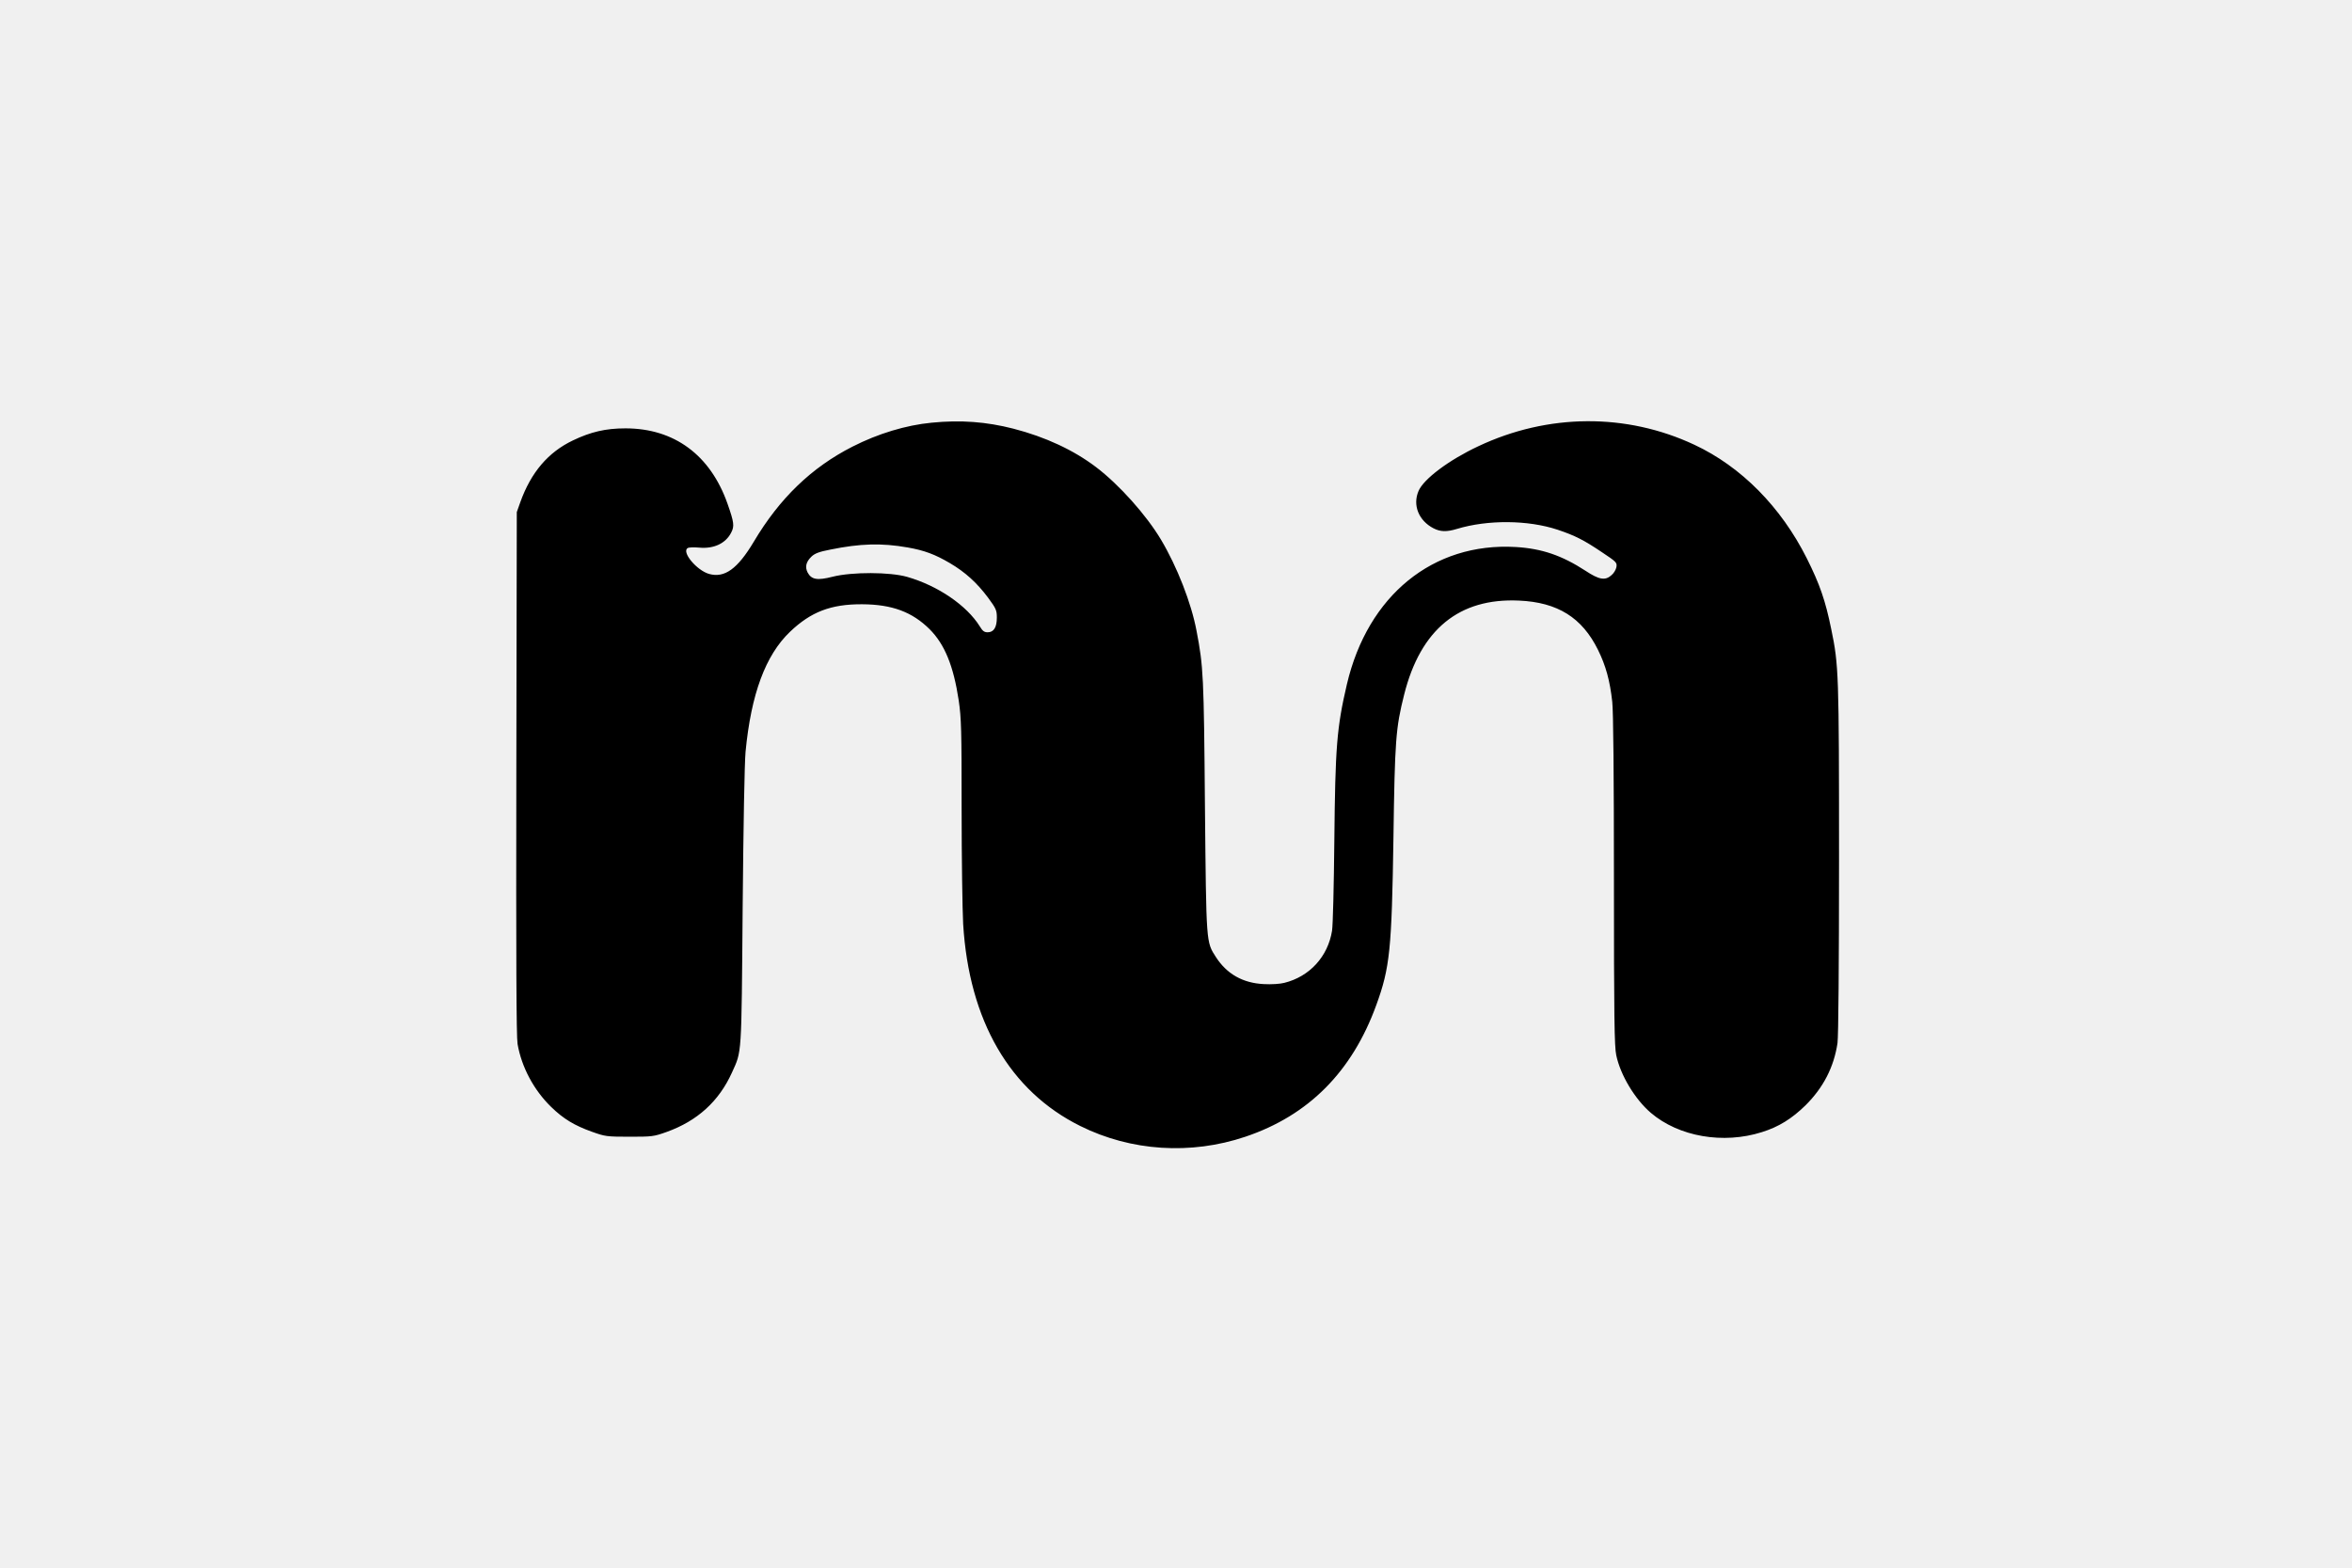
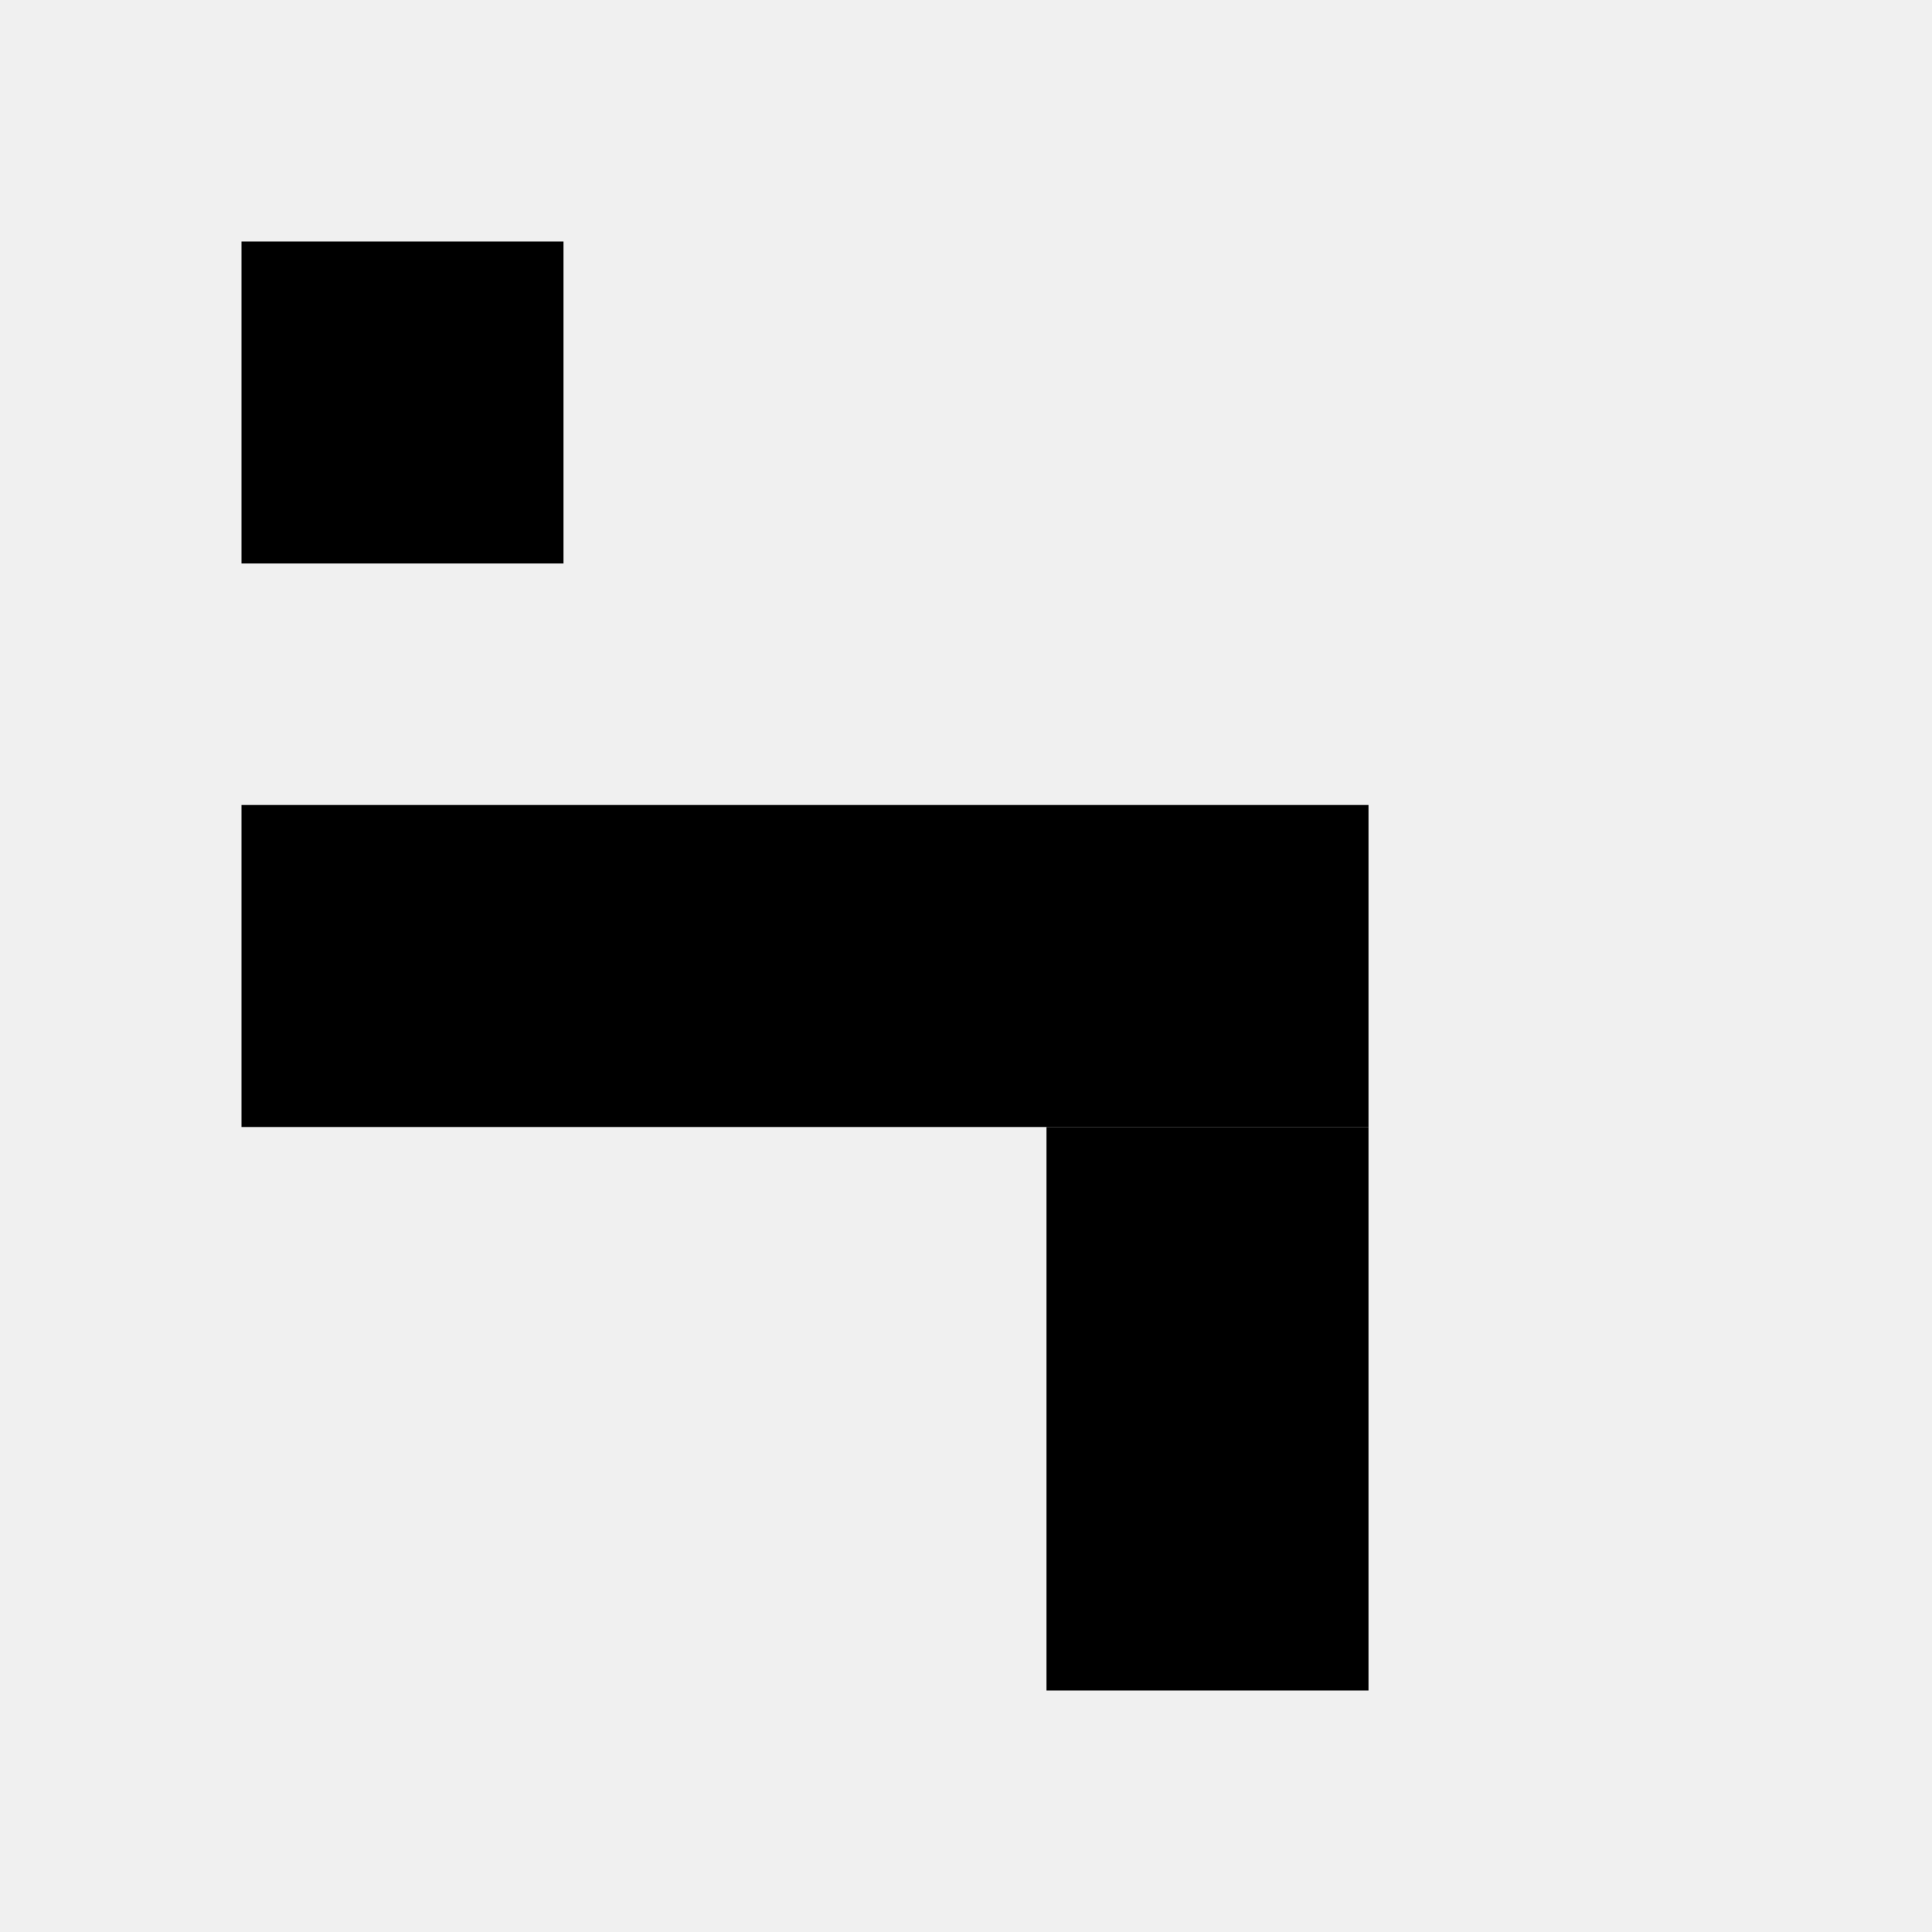
- <svg xmlns="http://www.w3.org/2000/svg" version="1.0" width="1536pt" height="1024pt" viewBox="0 0 1536 1024" preserveAspectRatio="xMidYMid meet">
-   <style>
-   .logo-fill { fill: #000000; }
-   @media (prefers-color-scheme: dark) {
-     .logo-fill { fill: #ffffff; }
-   }
- </style>
-   <g class="logo-fill" transform="translate(0,1024) scale(0.1,-0.1)" stroke="none">
-     <path d="M6084 7479 c-167 -16 -349 -71 -516 -156 -268 -136 -477 -338 -645 -621 -106 -178 -191 -239 -292 -211 -81 23 -182 144 -140 169 7 5 41 6 75 3 95 -9 173 27 209 98 22 42 19 67 -24 189 -112 318 -348 492 -666 492 -130 0 -227 -23 -344 -79 -161 -77 -273 -208 -343 -403 l-23 -65 -3 -1705 c-2 -1209 0 -1724 8 -1769 26 -151 106 -301 219 -411 81 -79 153 -122 268 -163 84 -30 95 -32 243 -32 149 0 159 1 243 31 201 72 342 200 427 388 65 144 62 94 70 1076 5 549 12 943 19 1020 36 376 130 630 290 783 137 131 268 181 471 180 196 -1 327 -50 441 -163 98 -98 156 -239 190 -465 17 -117 19 -189 19 -710 0 -319 5 -656 10 -750 38 -632 305 -1092 765 -1320 331 -165 722 -190 1078 -70 413 139 697 425 855 860 89 244 101 365 112 1090 9 641 15 719 70 938 107 426 359 632 750 614 252 -11 412 -111 516 -322 51 -103 78 -202 93 -339 7 -61 11 -476 11 -1168 0 -891 3 -1084 15 -1140 27 -130 122 -288 226 -377 183 -156 473 -206 725 -126 110 34 196 88 285 175 117 116 186 251 209 407 6 41 10 514 10 1203 0 1211 -2 1266 -51 1501 -38 187 -75 293 -159 461 -169 337 -429 600 -735 743 -444 208 -956 205 -1411 -10 -192 -90 -357 -214 -390 -292 -40 -93 1 -194 98 -244 45 -23 86 -24 152 -4 201 61 465 59 658 -5 113 -38 171 -67 291 -148 95 -63 98 -67 93 -97 -3 -16 -17 -40 -32 -52 -41 -37 -81 -30 -170 29 -154 100 -285 145 -456 155 -539 31 -966 -316 -1102 -897 -66 -283 -76 -407 -82 -1025 -3 -286 -9 -549 -15 -585 -27 -168 -146 -299 -312 -340 -27 -7 -84 -11 -135 -8 -136 7 -240 66 -311 176 -65 101 -63 83 -72 987 -7 850 -10 911 -55 1145 -34 181 -127 419 -232 595 -96 161 -273 359 -423 473 -147 112 -332 198 -541 252 -176 45 -343 58 -534 39z m-156 -815 c108 -19 178 -45 275 -102 102 -60 177 -129 249 -225 53 -72 58 -83 58 -131 0 -64 -20 -96 -60 -96 -22 0 -33 8 -51 38 -85 137 -273 266 -475 324 -113 32 -358 33 -486 1 -101 -26 -139 -19 -164 28 -18 36 -10 69 25 103 22 21 50 32 123 46 195 40 336 44 506 14z" />
-   </g>
+ <svg xmlns="http://www.w3.org/2000/svg" viewBox="0 0 24 24" width="64" height="64" fill="currentColor">
+   <rect x="3" y="3" width="4" height="4" />
+   <rect x="3" y="10" width="14" height="4" />
+   <rect x="13" y="14" width="4" height="7" />
</svg>
